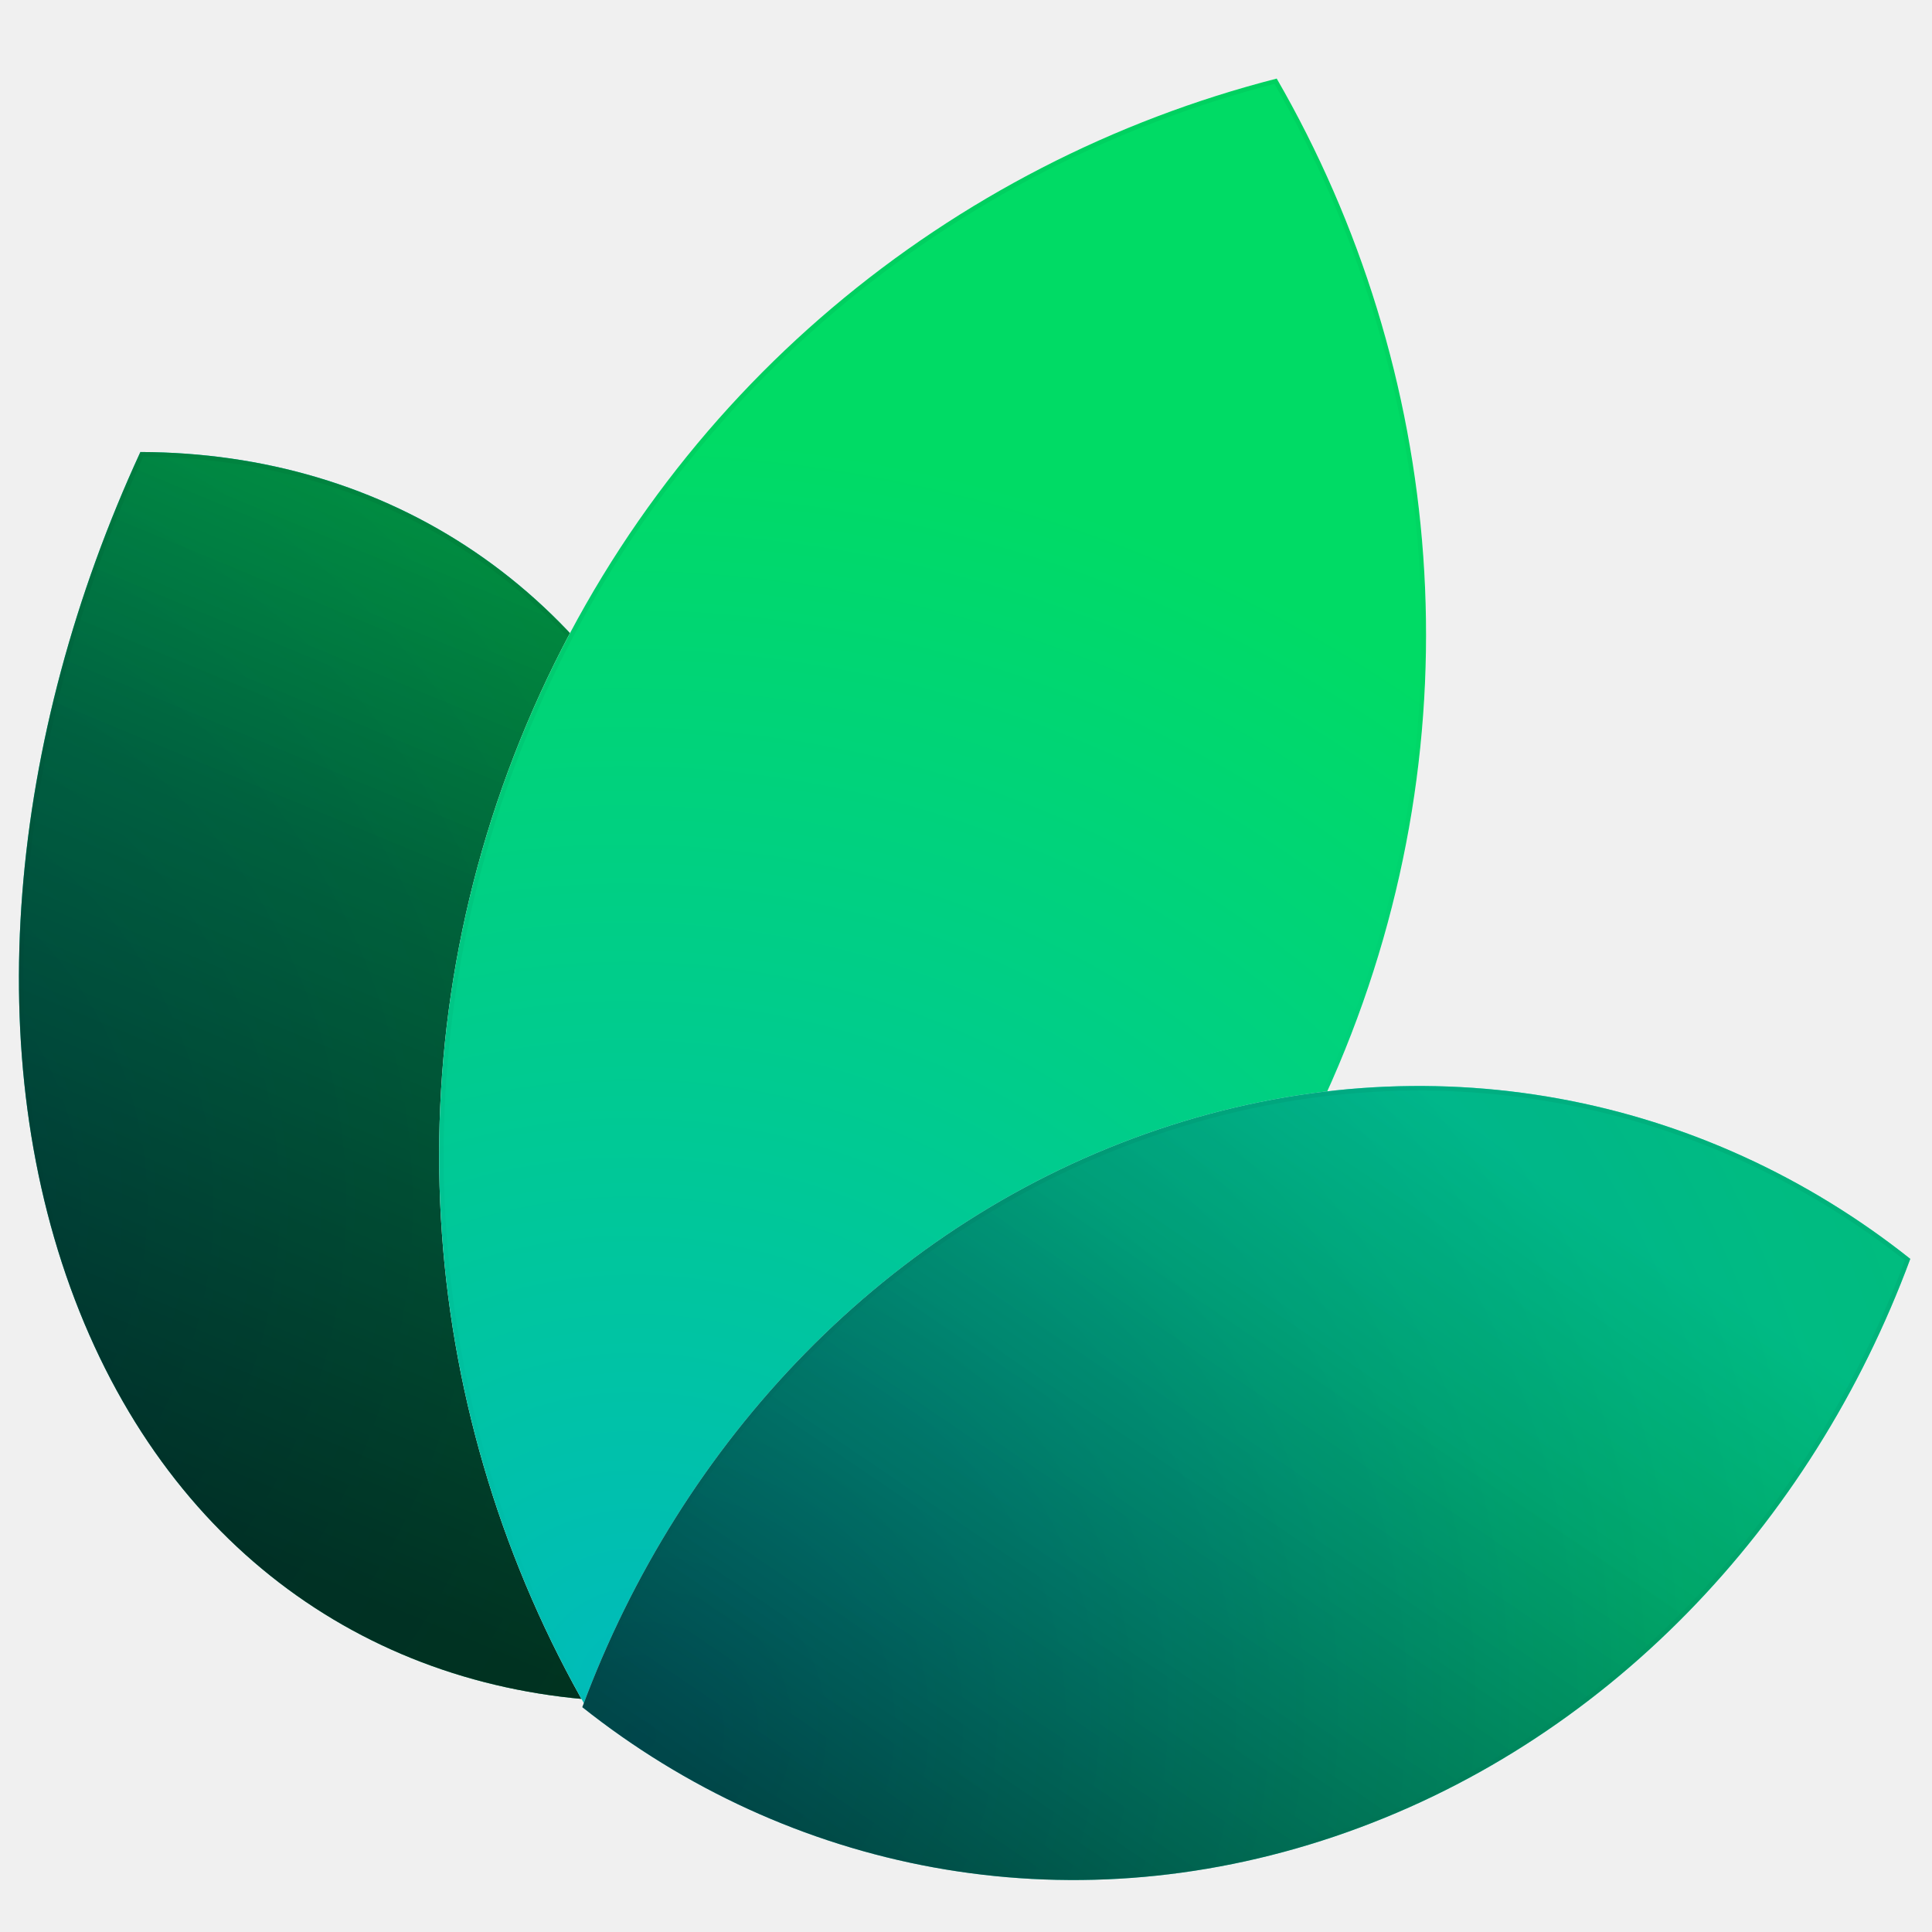
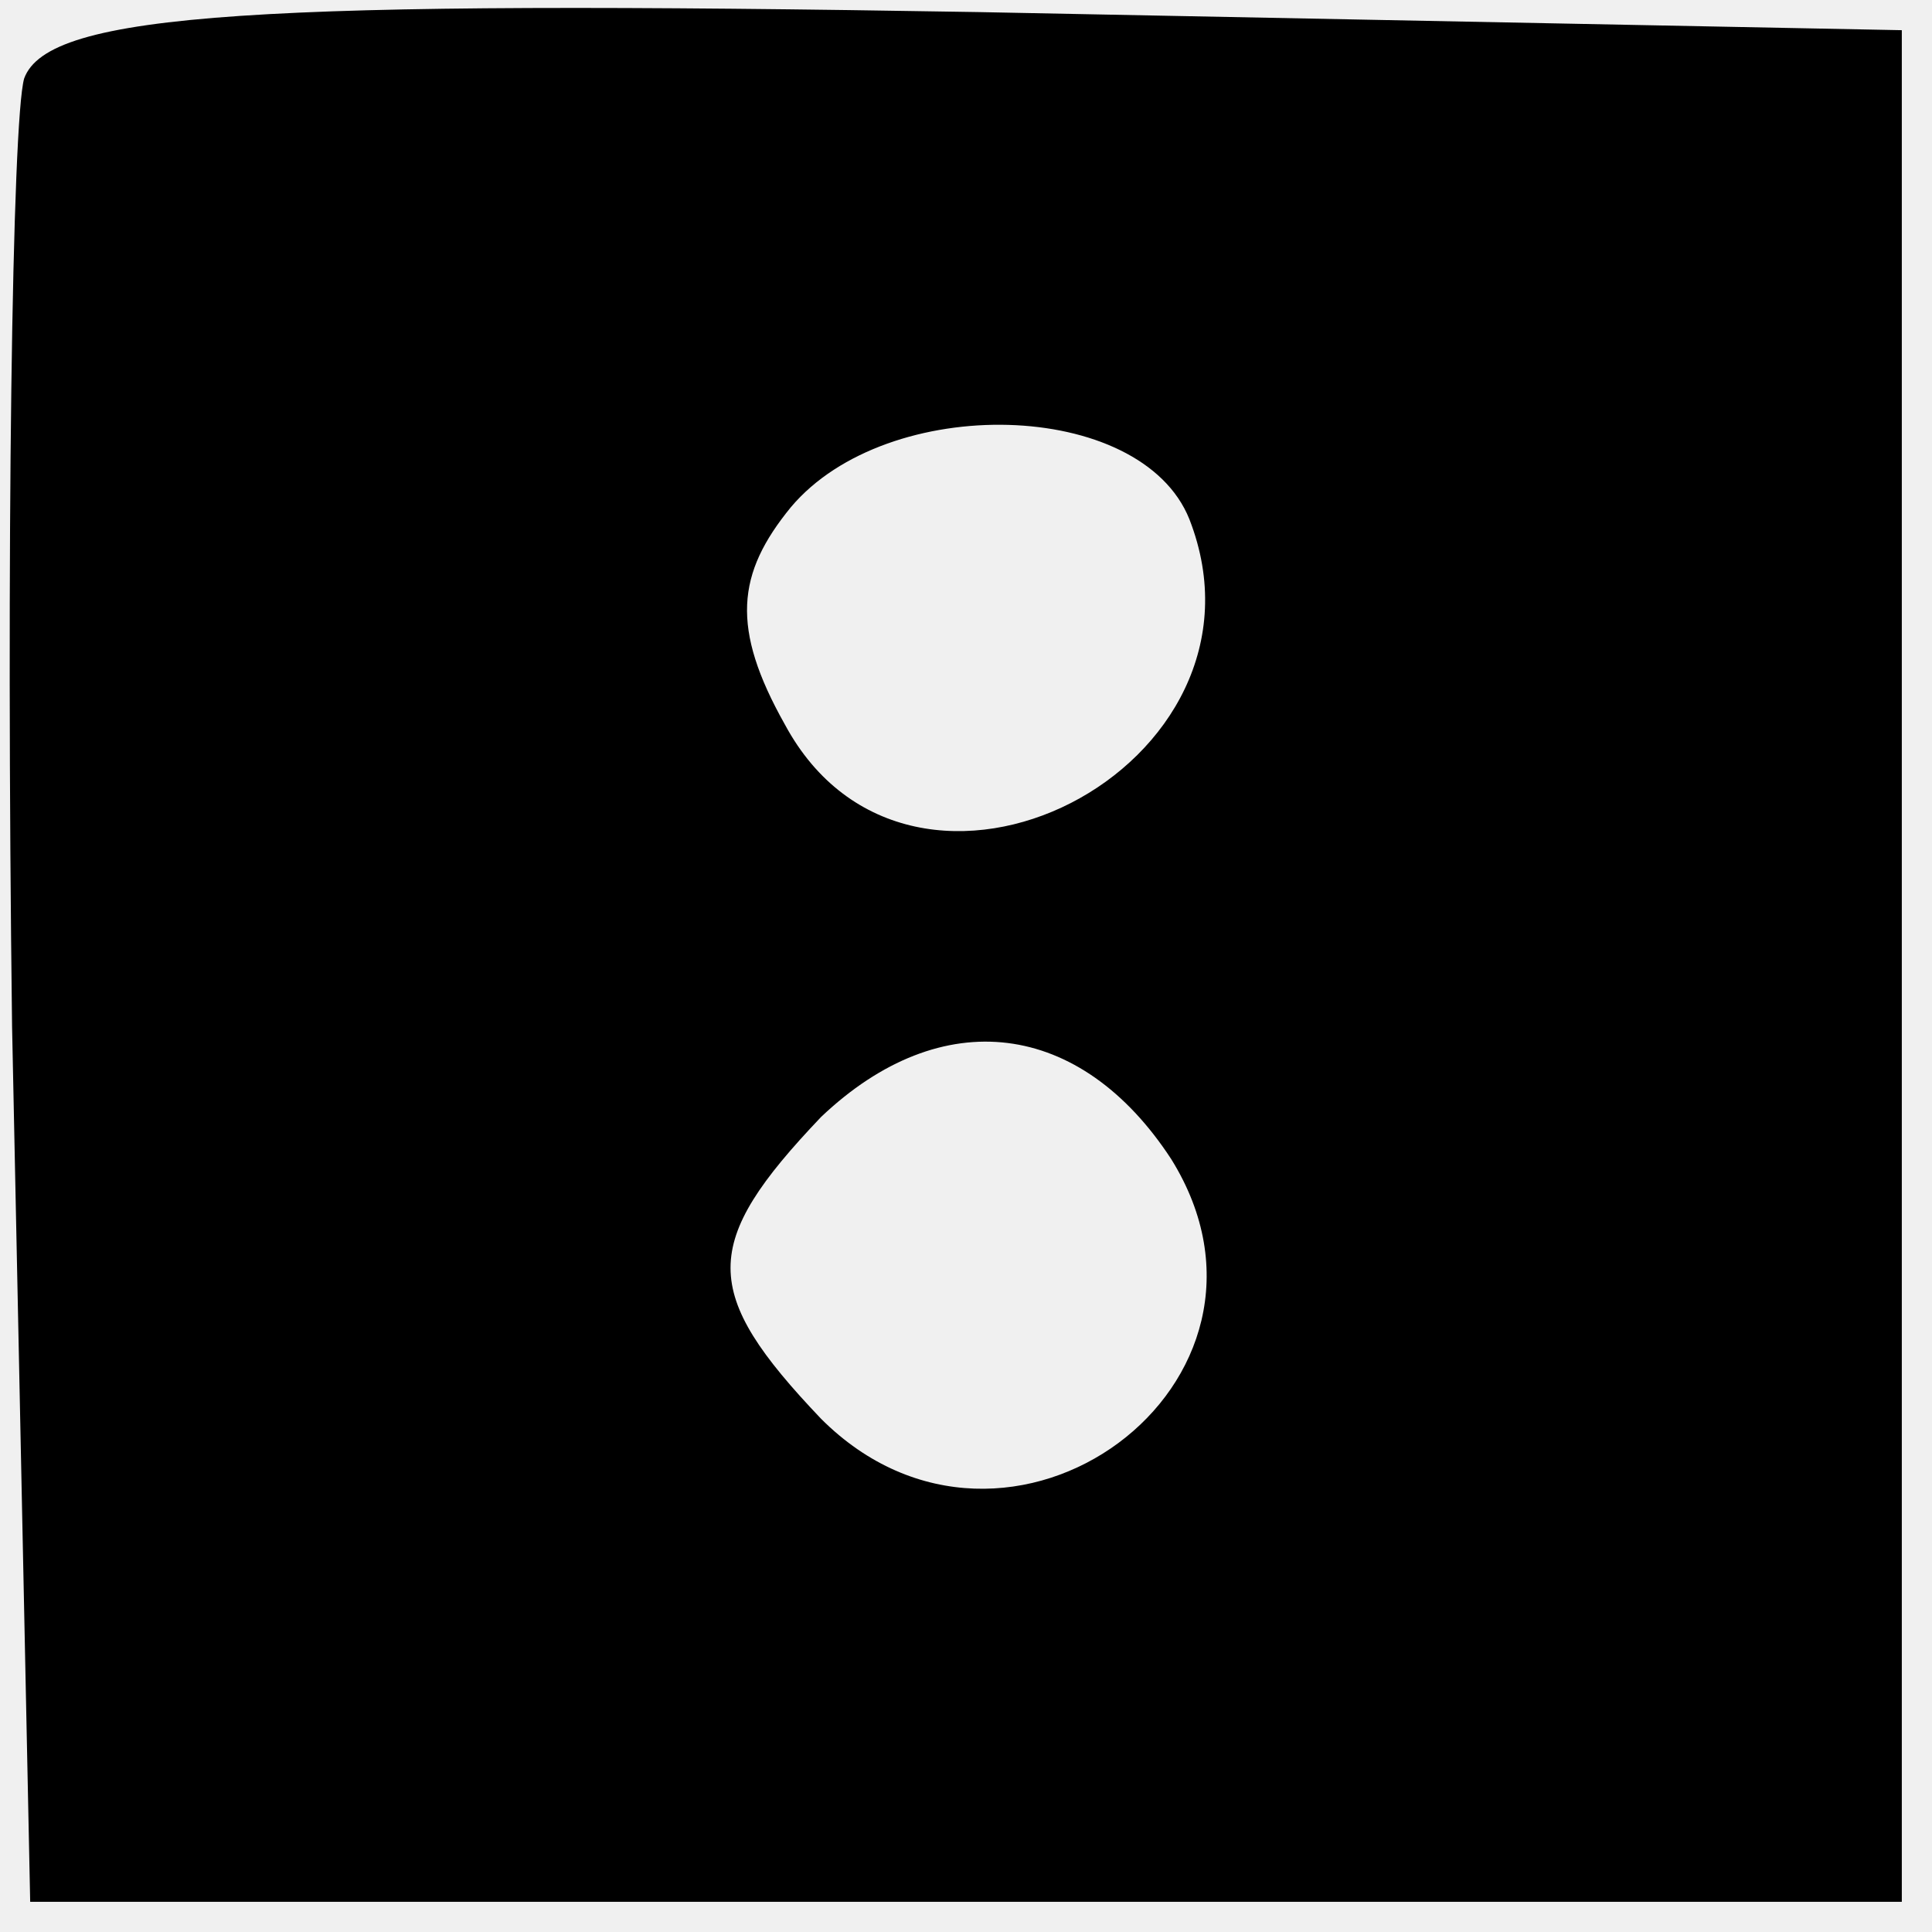
- <svg xmlns="http://www.w3.org/2000/svg" width="24" height="24" viewBox="0 0 24 24" fill="none">
-   <path d="M7.953 21.139C4.896 21.13 2.255 19.458 0.987 16.29C-0.28 13.121 0.109 9.163 1.744 5.615C4.801 5.624 7.442 7.296 8.71 10.465C9.977 13.633 9.588 17.591 7.953 21.139Z" fill="white" />
-   <path d="M7.953 21.139C4.896 21.13 2.255 19.458 0.987 16.29C-0.28 13.121 0.109 9.163 1.744 5.615C4.801 5.624 7.442 7.296 8.71 10.465C9.977 13.633 9.588 17.591 7.953 21.139Z" fill="url(#paint0_radial_101_2703)" />
-   <path d="M7.953 21.139C4.896 21.13 2.255 19.458 0.987 16.29C-0.28 13.121 0.109 9.163 1.744 5.615C4.801 5.624 7.442 7.296 8.71 10.465C9.977 13.633 9.588 17.591 7.953 21.139Z" fill="black" fill-opacity="0.5" style="mix-blend-mode:hard-light" />
-   <path d="M7.953 21.139C4.896 21.13 2.255 19.458 0.987 16.29C-0.28 13.121 0.109 9.163 1.744 5.615C4.801 5.624 7.442 7.296 8.71 10.465C9.977 13.633 9.588 17.591 7.953 21.139Z" fill="url(#paint1_linear_101_2703)" fill-opacity="0.5" style="mix-blend-mode:hard-light" />
-   <path d="M8.684 10.476C9.945 13.63 9.561 17.572 7.935 21.111C4.897 21.096 2.274 19.431 1.013 16.279C-0.248 13.124 0.136 9.182 1.762 5.643C4.8 5.659 7.423 7.324 8.684 10.476Z" stroke="url(#paint2_linear_101_2703)" stroke-opacity="0.05" stroke-width="0.056" />
-   <path d="M7.31 21.257C11.354 20.221 14.884 17.375 16.628 13.236C18.373 9.097 17.945 4.587 15.86 0.976C11.816 2.012 8.287 4.858 6.542 8.998C4.797 13.137 5.225 17.646 7.31 21.257Z" fill="white" />
-   <path d="M7.31 21.257C11.354 20.221 14.884 17.375 16.628 13.236C18.373 9.097 17.945 4.587 15.86 0.976C11.816 2.012 8.287 4.858 6.542 8.998C4.797 13.137 5.225 17.646 7.31 21.257Z" fill="url(#paint3_radial_101_2703)" />
-   <path d="M16.603 13.225C14.864 17.349 11.351 20.187 7.324 21.225C5.253 17.624 4.829 13.132 6.568 9.009C8.306 4.885 11.819 2.047 15.846 1.009C17.918 4.61 18.341 9.101 16.603 13.225Z" stroke="url(#paint4_linear_101_2703)" stroke-opacity="0.05" stroke-width="0.056" />
-   <path d="M7.234 21.207C9.789 23.237 13.21 23.951 16.577 22.814C19.944 21.677 22.506 18.945 23.73 15.638C21.175 13.608 17.754 12.894 14.387 14.031C11.02 15.168 8.458 17.901 7.234 21.207Z" fill="white" />
-   <path d="M7.234 21.207C9.789 23.237 13.21 23.951 16.577 22.814C19.944 21.677 22.506 18.945 23.73 15.638C21.175 13.608 17.754 12.894 14.387 14.031C11.02 15.168 8.458 17.901 7.234 21.207Z" fill="url(#paint5_radial_101_2703)" />
-   <path d="M7.234 21.207C9.789 23.237 13.21 23.951 16.577 22.814C19.944 21.677 22.506 18.945 23.73 15.638C21.175 13.608 17.754 12.894 14.387 14.031C11.02 15.168 8.458 17.901 7.234 21.207Z" fill="black" fill-opacity="0.2" style="mix-blend-mode:hard-light" />
-   <path d="M7.234 21.207C9.789 23.237 13.21 23.951 16.577 22.814C19.944 21.677 22.506 18.945 23.73 15.638C21.175 13.608 17.754 12.894 14.387 14.031C11.02 15.168 8.458 17.901 7.234 21.207Z" fill="url(#paint6_linear_101_2703)" fill-opacity="0.5" style="mix-blend-mode:hard-light" />
-   <path d="M16.568 22.787C13.218 23.918 9.814 23.212 7.267 21.198C8.492 17.907 11.044 15.189 14.396 14.058C17.747 12.927 21.15 13.633 23.697 15.648C22.472 18.938 19.92 21.656 16.568 22.787Z" stroke="url(#paint7_linear_101_2703)" stroke-opacity="0.05" stroke-width="0.056" />
-   <defs>
-     <radialGradient id="paint0_radial_101_2703" cx="0" cy="0" r="1" gradientUnits="userSpaceOnUse" gradientTransform="translate(-3.00503 15.023) rotate(-10.029) scale(17.9572 17.784)">
-       <stop stop-color="#00B0BB" />
-       <stop offset="1" stop-color="#00DB65" />
-     </radialGradient>
-     <linearGradient id="paint1_linear_101_2703" x1="7.39" y1="4.813" x2="1.63" y2="18.689" gradientUnits="userSpaceOnUse">
-       <stop stop-color="#18E299" />
-       <stop offset="1" />
-     </linearGradient>
-     <linearGradient id="paint2_linear_101_2703" x1="7.948" y1="8.016" x2="1.761" y2="18.746" gradientUnits="userSpaceOnUse">
-       <stop />
-       <stop offset="1" stop-opacity="0" />
-     </linearGradient>
-     <radialGradient id="paint3_radial_101_2703" cx="0" cy="0" r="1" gradientUnits="userSpaceOnUse" gradientTransform="translate(8.11404 20.8822) rotate(-75.7542) scale(21.6246 23.7772)">
-       <stop stop-color="#00BBBB" />
-       <stop offset="0.713" stop-color="#00DB65" />
-     </radialGradient>
-     <linearGradient id="paint4_linear_101_2703" x1="7.602" y1="5.871" x2="15.556" y2="16.372" gradientUnits="userSpaceOnUse">
-       <stop />
-       <stop offset="1" stop-opacity="0" />
-     </linearGradient>
-     <radialGradient id="paint5_radial_101_2703" cx="0" cy="0" r="1" gradientUnits="userSpaceOnUse" gradientTransform="translate(7.84537 21.5181) rotate(-20.3525) scale(18.5603 17.32)">
-       <stop stop-color="#00B0BB" />
-       <stop offset="1" stop-color="#00DB65" />
-     </radialGradient>
-     <linearGradient id="paint6_linear_101_2703" x1="16.808" y1="13.007" x2="10.041" y2="22.994" gradientUnits="userSpaceOnUse">
-       <stop stop-color="#00B1BC" />
-       <stop offset="1" />
-     </linearGradient>
-     <linearGradient id="paint7_linear_101_2703" x1="16.808" y1="13.007" x2="14.169" y2="23.841" gradientUnits="userSpaceOnUse">
-       <stop />
-       <stop offset="1" stop-opacity="0" />
-     </linearGradient>
-   </defs>
+ <svg xmlns="http://www.w3.org/2000/svg" version="1.0" width="32pt" height="32pt" viewBox="0 0 32 32" preserveAspectRatio="xMidYMid meet">
+   <g transform="translate(0,32) scale(0.1,-0.1)" fill="#000000" stroke="none">
+     <path d="M4 307 c-2 -7 -3 -78 -2 -157 l3 -145 155 0 155 0 0 155 0 155 -153 3 c-119 2 -154 0 -158 -11z m193 -73 c16 -41 -46 -73 -67 -34 -9 16 -8 25 1 36 16 19 58 18 66 -2z m-3 -106 c23 -37 -27 -74 -58 -43 -20 21 -20 29 0 50 20 19 43 16 58 -7z" />
+   </g>
</svg>
